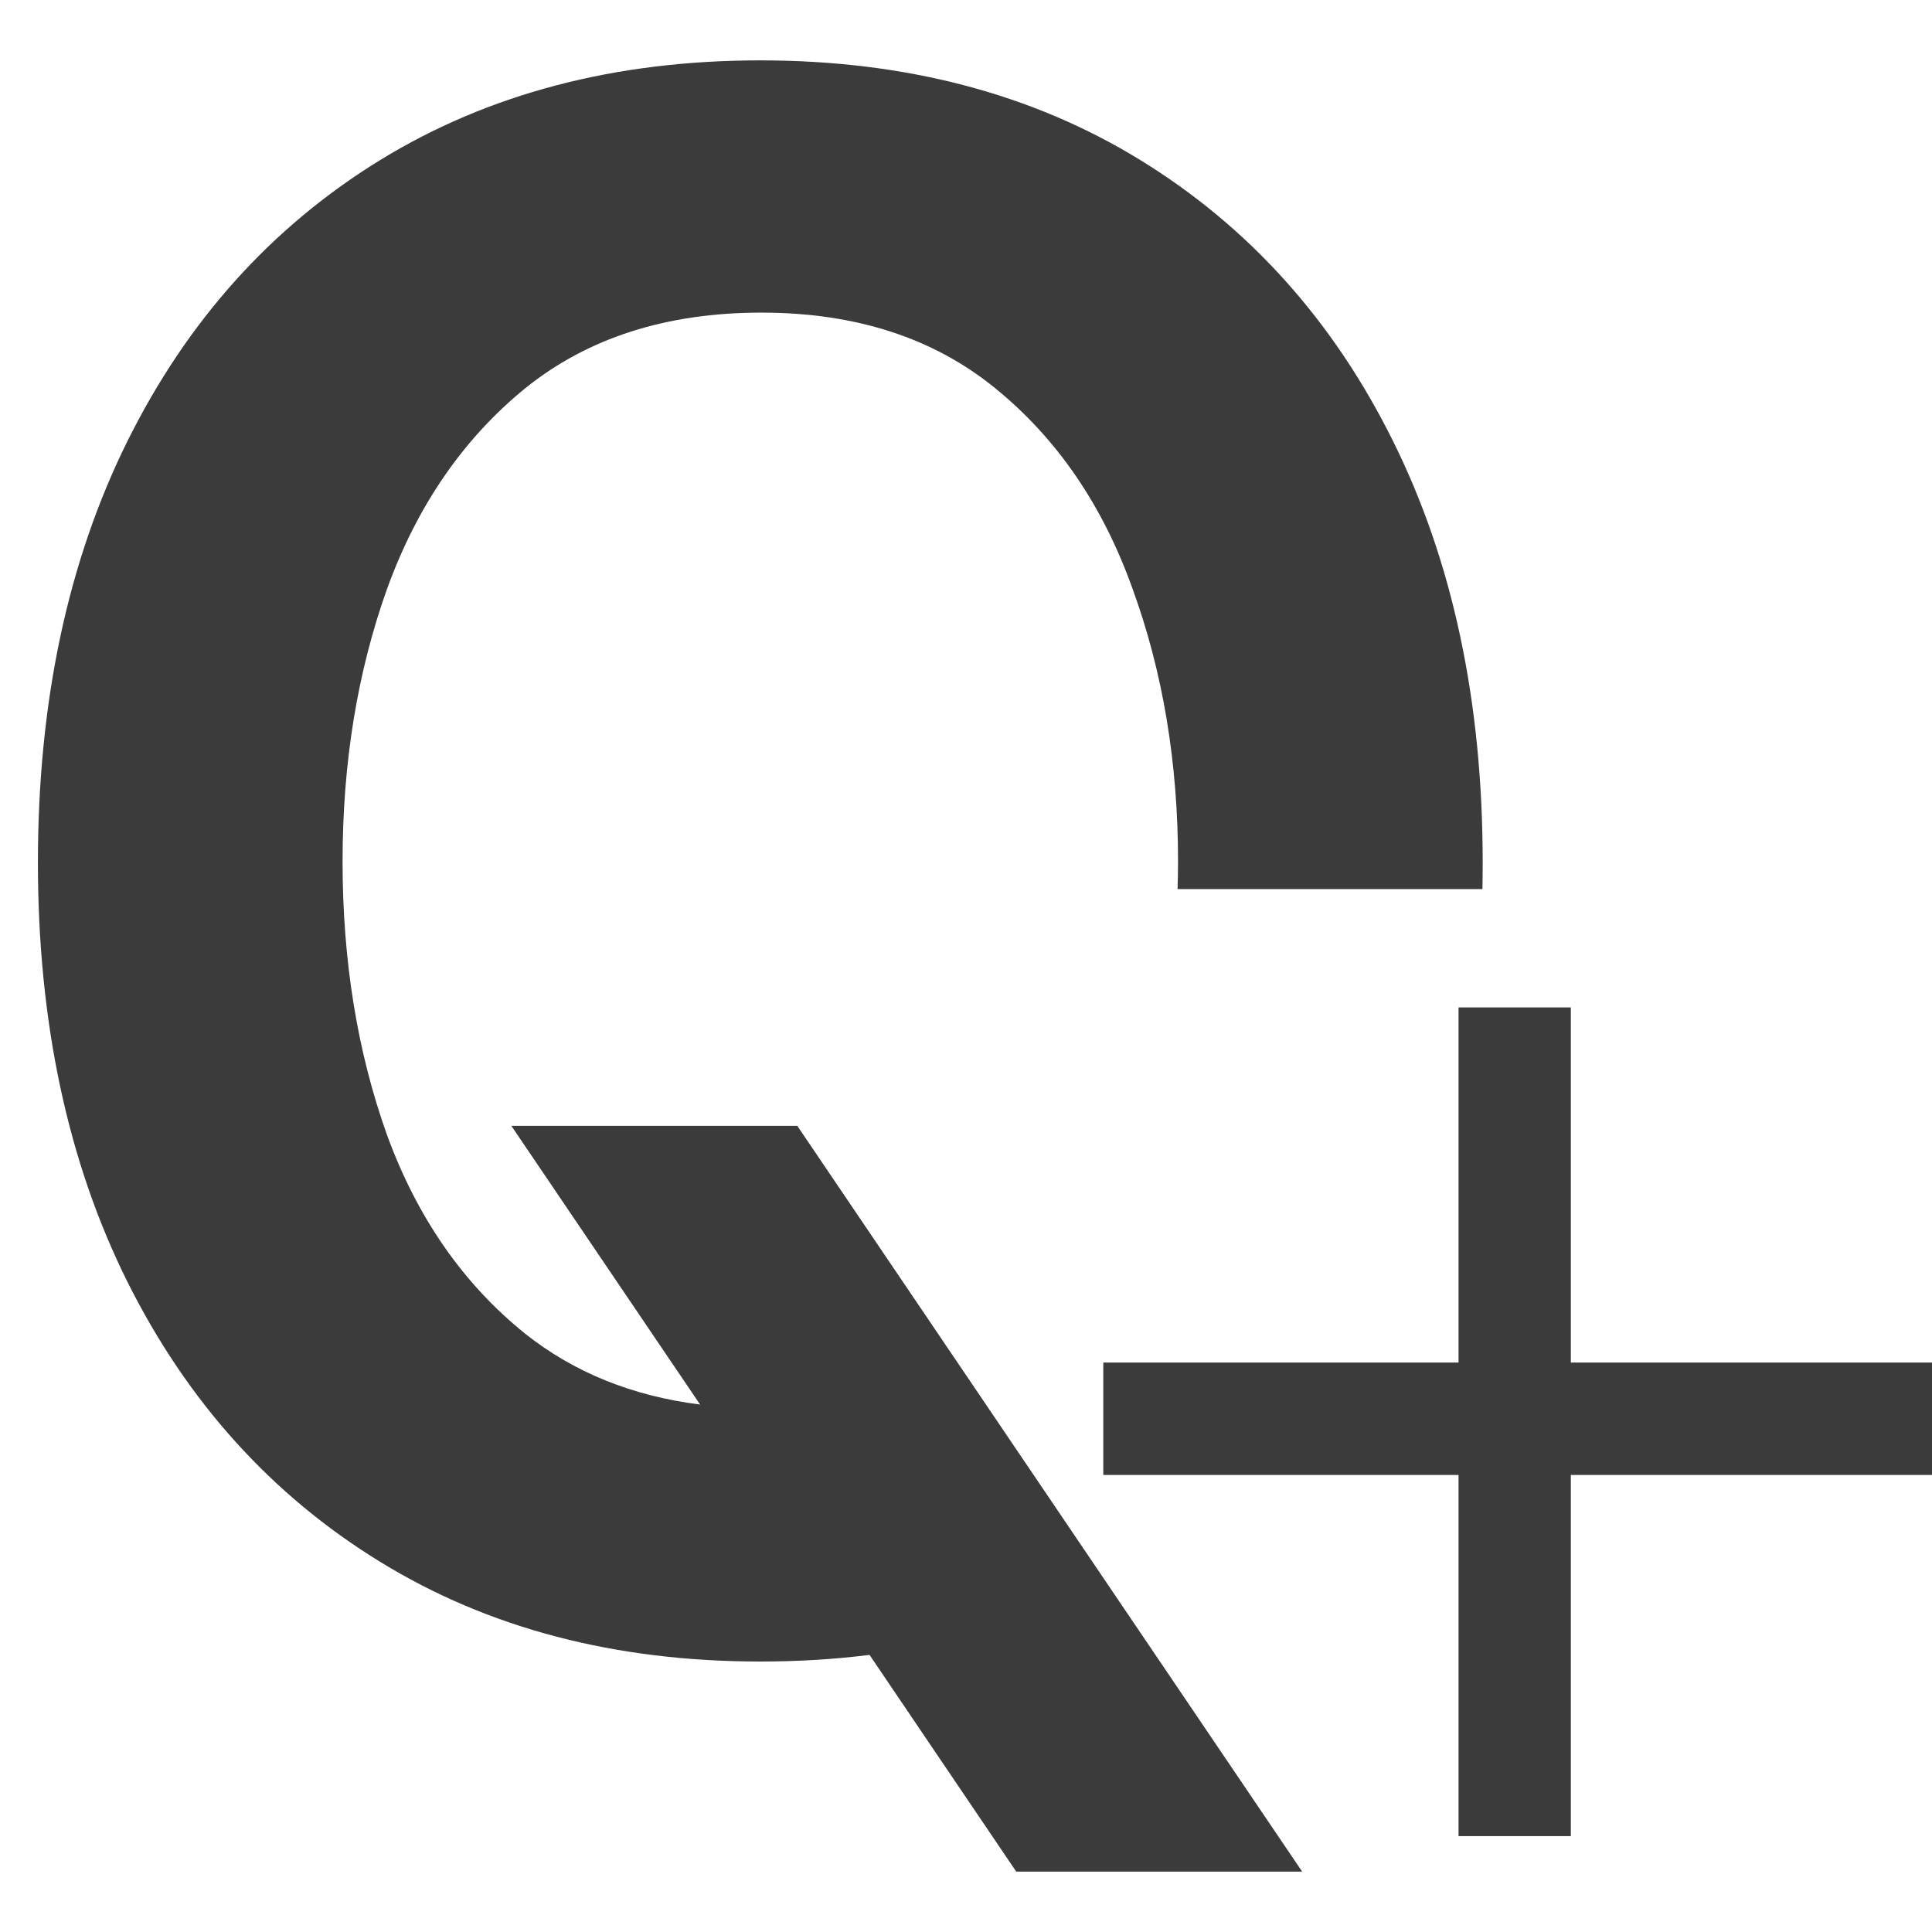
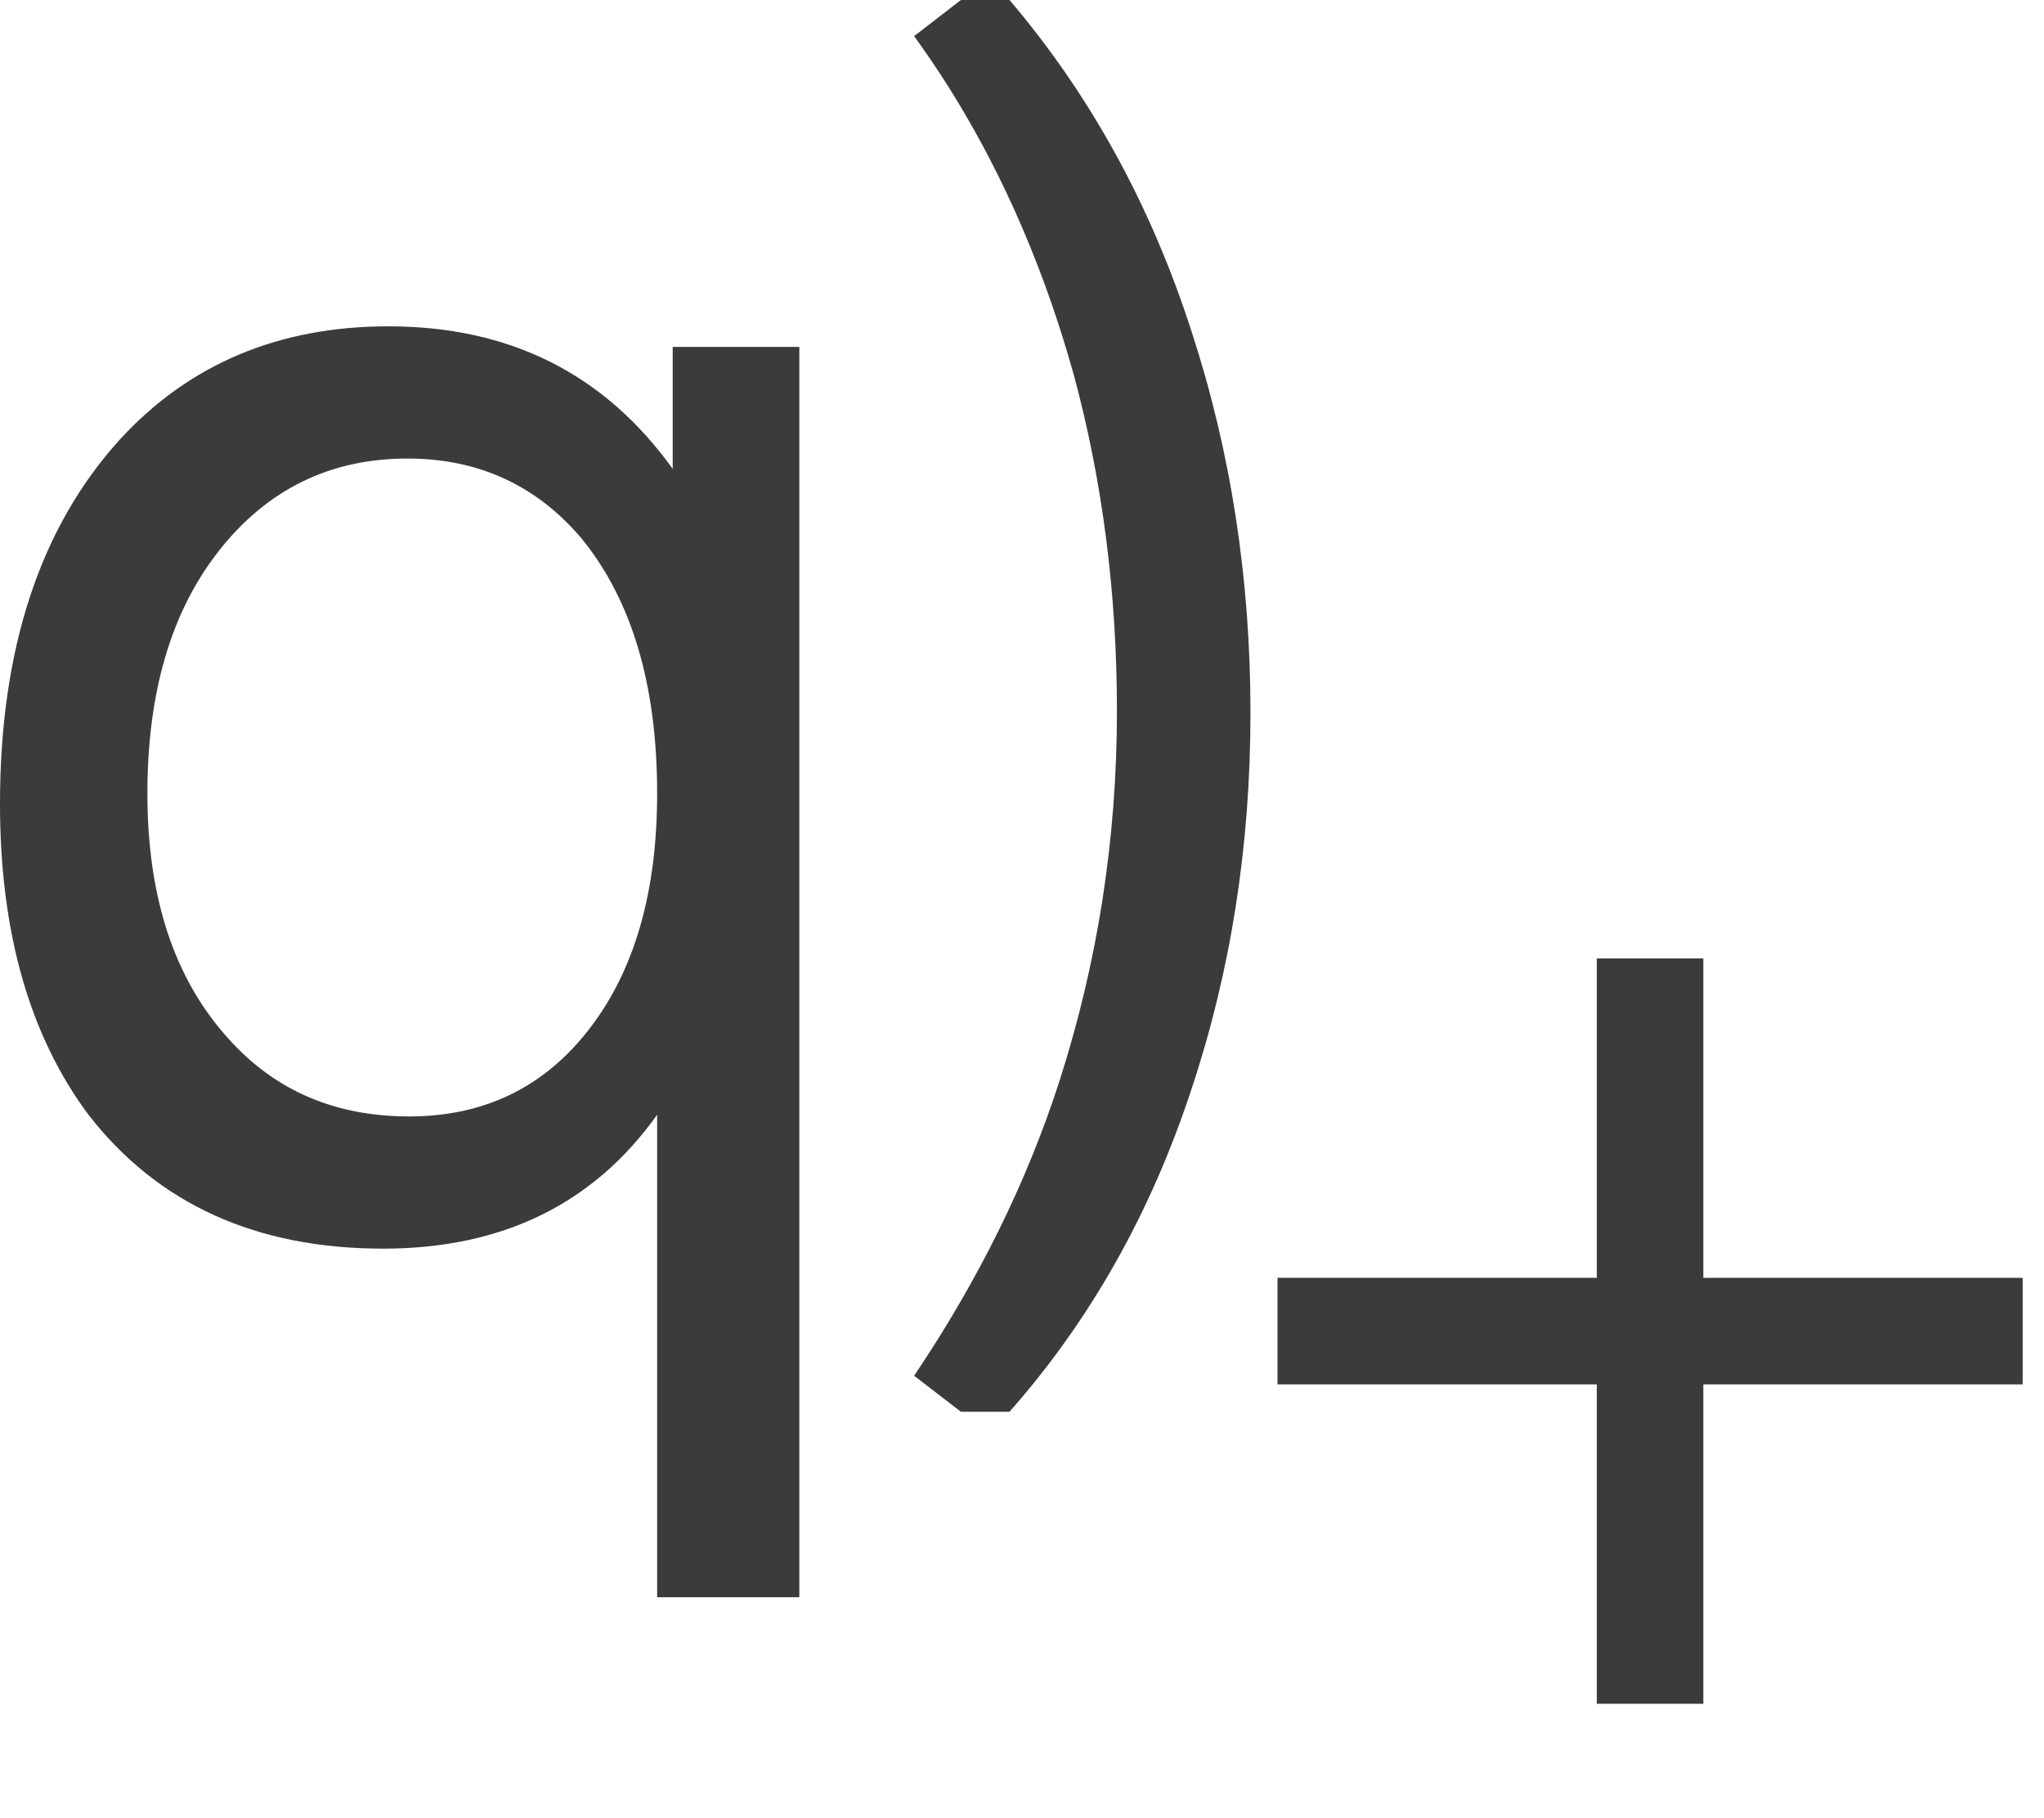
- <svg xmlns="http://www.w3.org/2000/svg" width="16" height="16" viewBox="0 0 16 16" fill="none">
-   <path d="M3.146 12.933C4.043 13.485 5.093 13.76 6.296 13.76C6.608 13.76 6.91 13.742 7.201 13.705L8.416 15.5H10.784L6.603 9.324H4.235L5.798 11.632C5.235 11.561 4.752 11.365 4.349 11.045C3.837 10.633 3.455 10.084 3.205 9.399C2.96 8.714 2.837 7.959 2.837 7.134C2.837 6.316 2.96 5.564 3.205 4.878C3.455 4.188 3.837 3.633 4.349 3.216C4.867 2.798 5.519 2.589 6.305 2.589C7.085 2.589 7.731 2.798 8.243 3.216C8.756 3.633 9.134 4.188 9.38 4.878C9.63 5.564 9.756 6.316 9.756 7.134C9.756 7.211 9.754 7.287 9.752 7.363H12.277C12.278 7.29 12.279 7.217 12.279 7.143C12.279 5.811 12.031 4.647 11.535 3.65C11.04 2.653 10.343 1.879 9.446 1.327C8.55 0.776 7.5 0.5 6.296 0.5C5.093 0.5 4.043 0.776 3.146 1.327C2.249 1.879 1.553 2.653 1.057 3.65C0.562 4.647 0.314 5.811 0.314 7.143C0.314 8.468 0.562 9.627 1.057 10.619C1.553 11.61 2.249 12.382 3.146 12.933Z" fill="#3b3b3b" />
-   <path d="M12.079 15.206V12.215H9.137V11.284H12.079V8.343H13.009V11.284H16V12.215H13.009V15.206H12.079Z" fill="#3b3b3b" />
+ <svg xmlns="http://www.w3.org/2000/svg" width="18" height="16" viewBox="0 0 18 16" fill="none">
+   <path d="M8.89 0H8.462L8.05 0.318C8.671 1.174 9.139 2.167 9.455 3.296C9.709 4.234 9.836 5.222 9.836 6.26C9.836 7.379 9.668 8.463 9.332 9.511C9.047 10.398 8.62 11.265 8.05 12.112L8.462 12.429H8.89C9.602 11.623 10.136 10.675 10.493 9.587C10.839 8.548 11.012 7.445 11.012 6.275C11.012 5.096 10.839 3.977 10.493 2.918C10.136 1.809 9.602 0.837 8.89 0Z" fill="#3b3b3b" />
+   <path fill-rule="evenodd" clip-rule="evenodd" d="M5.787 14.062H7.039V3.054H5.924V4.128C5.323 3.291 4.489 2.873 3.42 2.873C2.453 2.873 1.664 3.206 1.054 3.871C0.351 4.647 0 5.716 0 7.077C0 8.206 0.26 9.118 0.779 9.814C1.389 10.6 2.255 10.993 3.374 10.993C4.423 10.993 5.227 10.6 5.787 9.814V14.062ZM1.924 4.854C2.351 4.309 2.906 4.037 3.588 4.037C4.209 4.037 4.718 4.269 5.115 4.733C5.563 5.277 5.787 6.028 5.787 6.986C5.787 7.853 5.588 8.543 5.191 9.057C4.794 9.572 4.265 9.829 3.603 9.829C2.952 9.829 2.423 9.602 2.015 9.148C1.537 8.624 1.298 7.903 1.298 6.986C1.298 6.099 1.506 5.388 1.924 4.854Z" fill="#3b3b3b" />
+   <path d="M14.062 15V12.188H11.25V11.25H14.062V8.438H15V11.25H17.812V12.188H15V15H14.062Z" fill="#3b3b3b" />
</svg>
